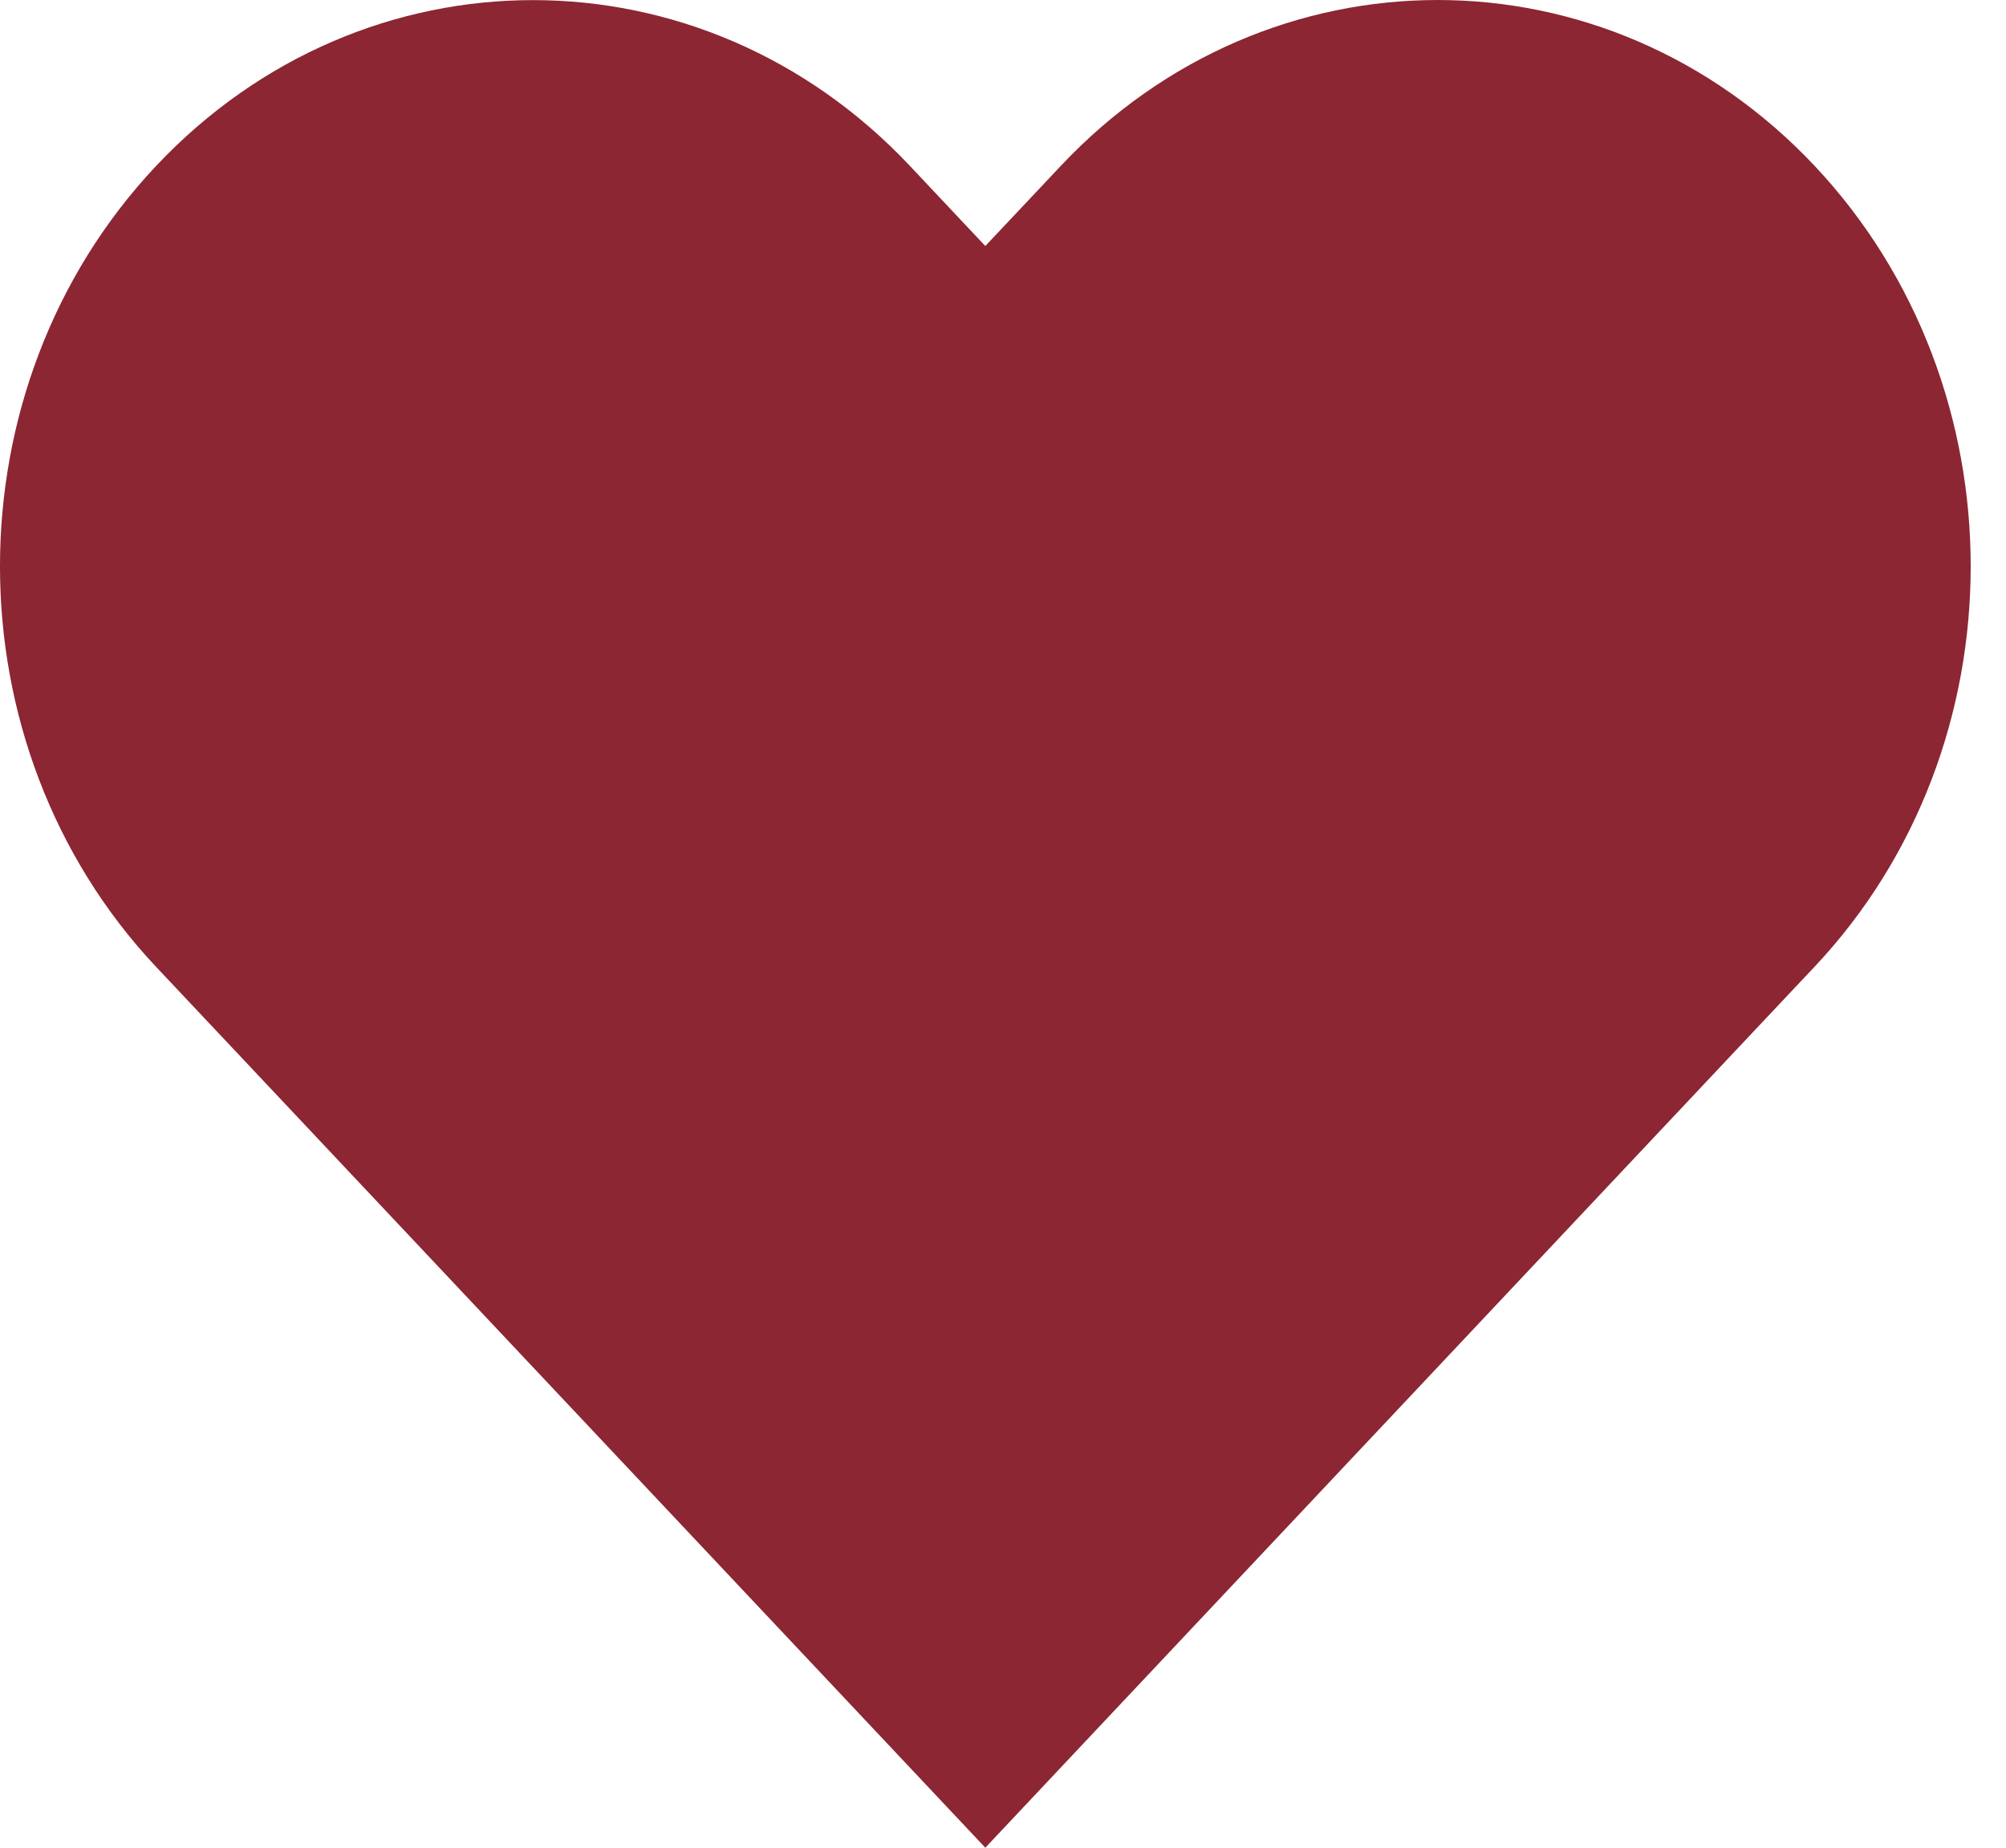
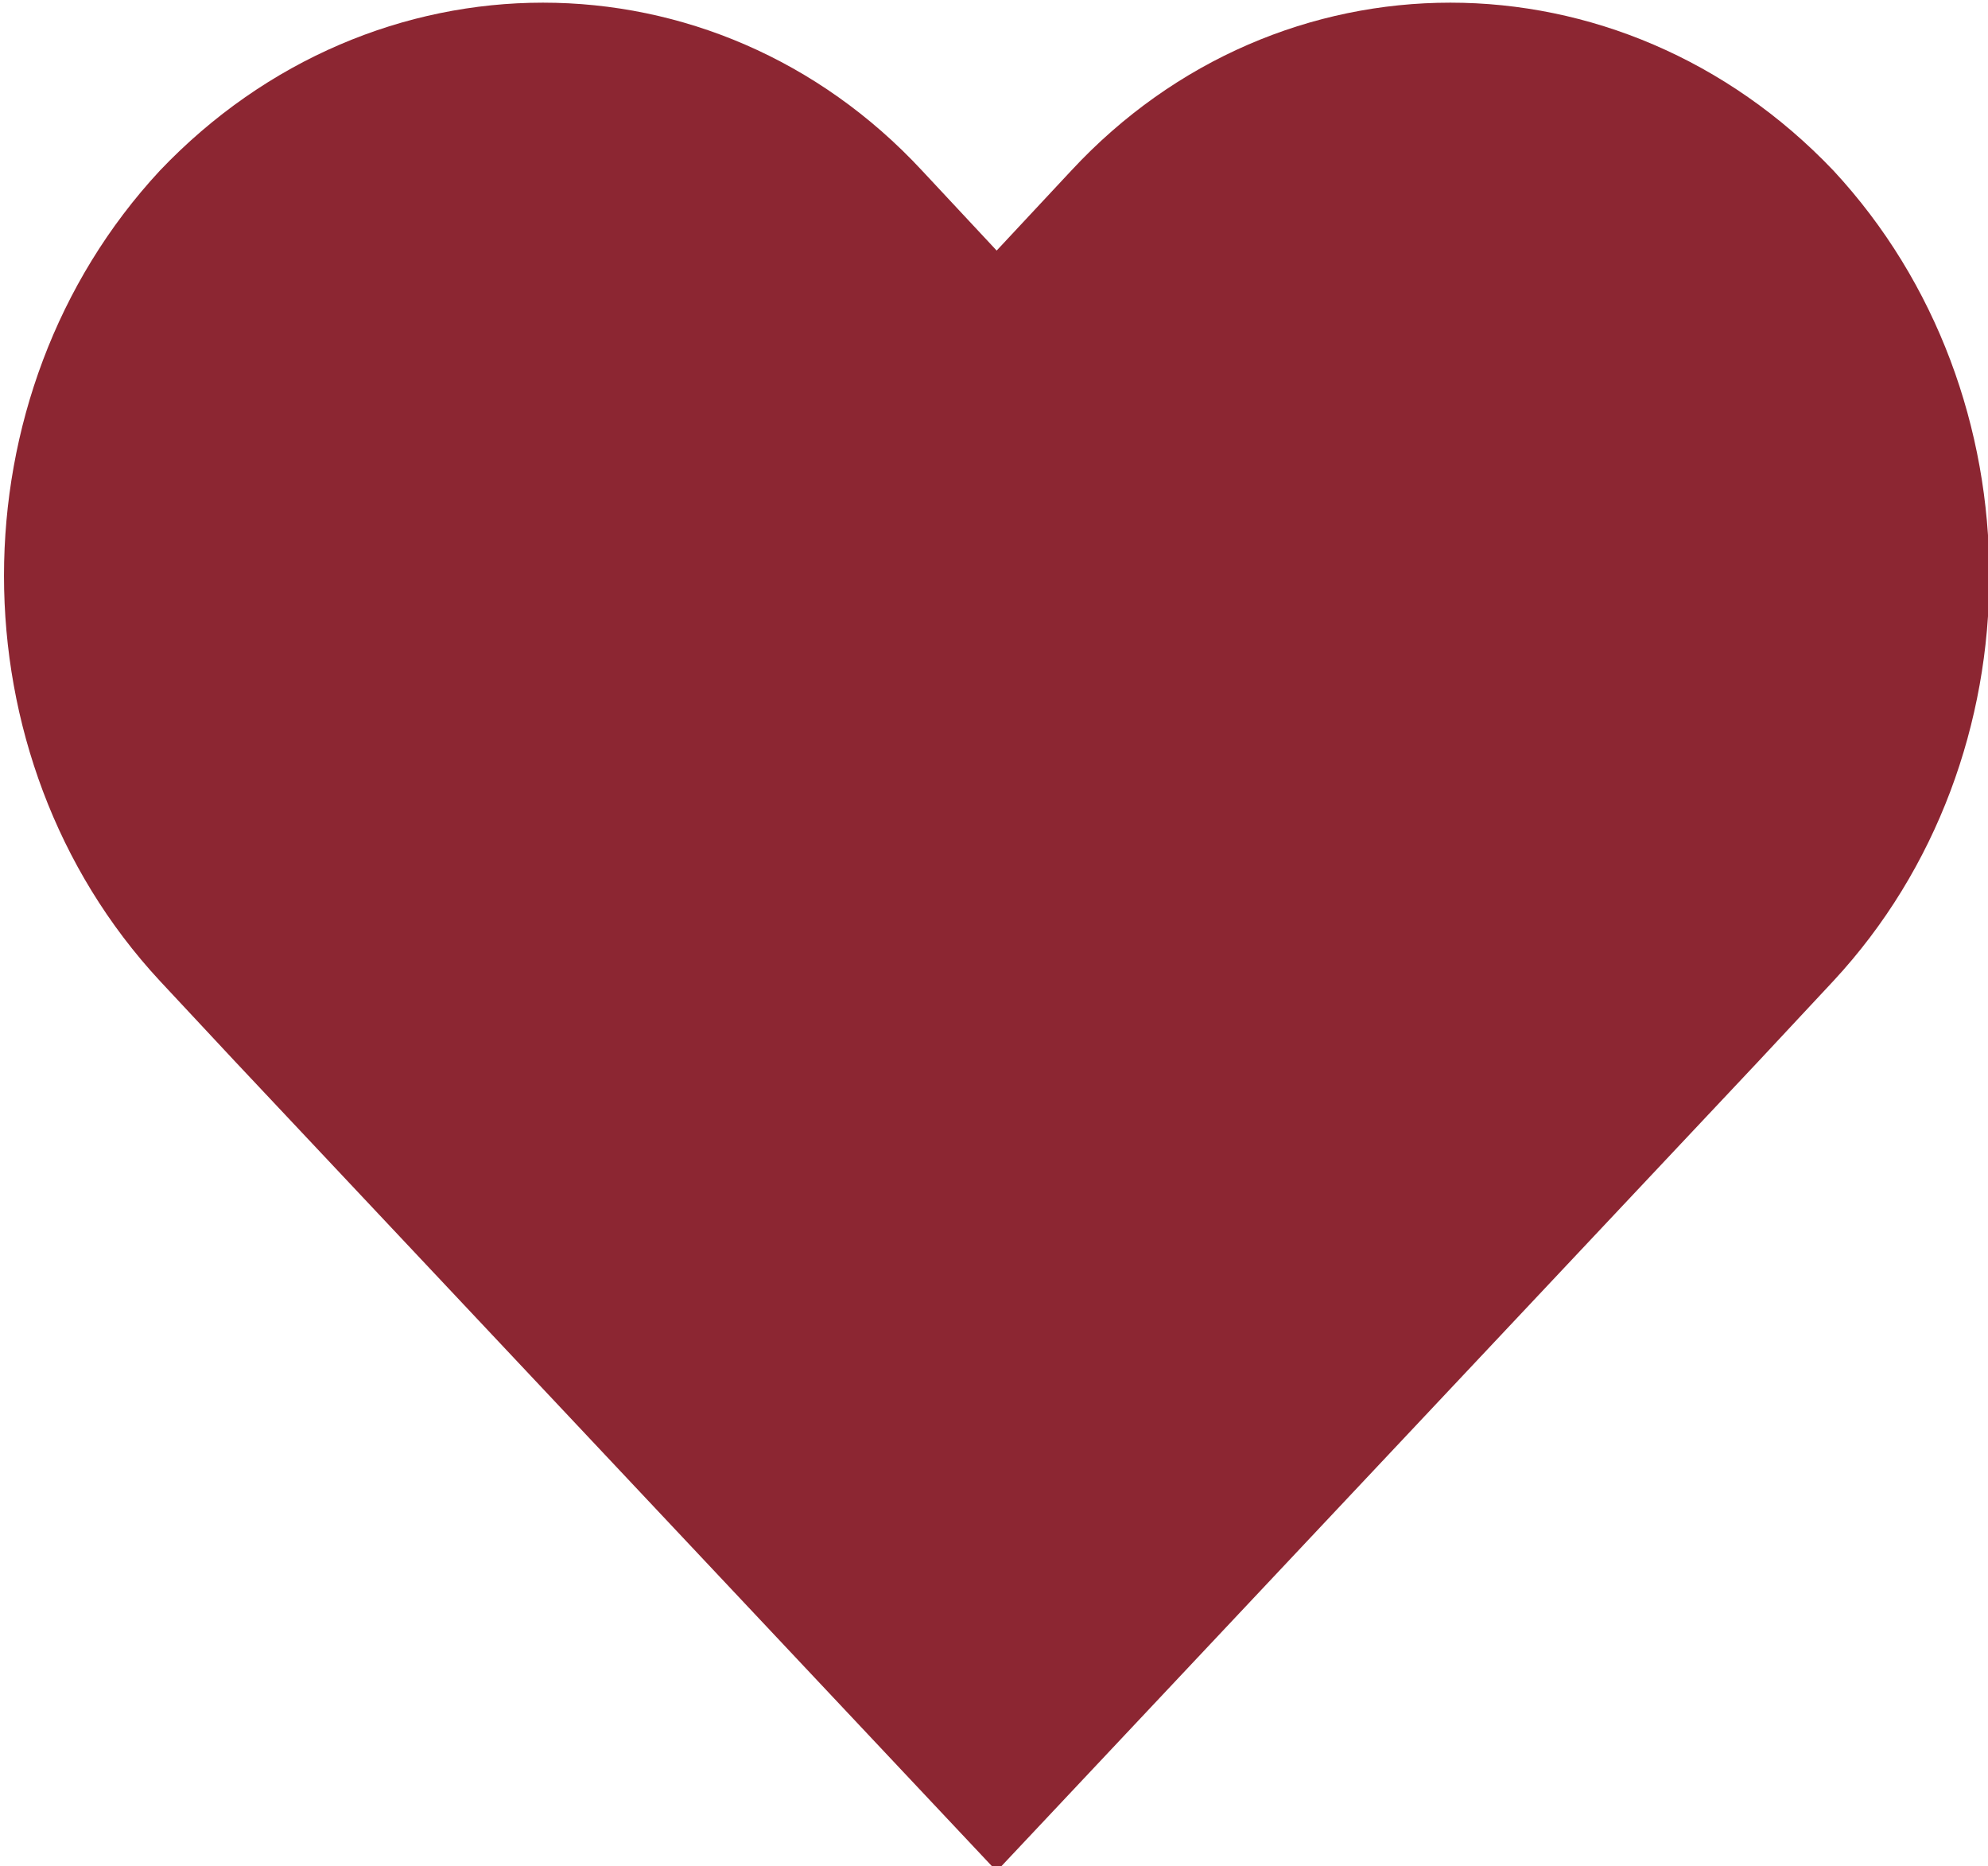
- <svg xmlns="http://www.w3.org/2000/svg" width="38px" height="35px" viewBox="0 0 38 35" version="1.1">
-   <g id="Profile" stroke="none" stroke-width="1" fill="none" fill-rule="evenodd">
-     <g id="Profile---6_3" transform="translate(-340, -624)" fill="#8C2632">
+ <svg xmlns="http://www.w3.org/2000/svg" version="1.1" id="Calque_1" x="0px" y="0px" viewBox="-689 691.3 37.3 35" enable-background="new -689 691.3 37.3 35" xml:space="preserve">
+   <g id="Profile">
+     <g id="Profile---6_3" transform="translate(-340, -624)">
      <g id="Group-5" transform="translate(275, 242)">
        <g id="Group-4" transform="translate(0, 252)">
-           <path d="M85.094,133.143 L83.665,134.66 L82.237,133.143 C78.294,128.955 71.901,128.955 67.957,133.143 C64.014,137.332 64.014,144.124 67.957,148.315 L69.385,149.831 L83.665,165 L97.945,149.829 L99.374,148.312 C103.317,144.124 103.317,137.332 99.374,133.141 C95.43,128.953 89.037,128.953 85.094,133.143 Z" id="Path" />
+           <path id="Path" fill="#8C2632" d="M-603.9,824.5l-1.4,1.5l-1.4-1.5c-3.9-4.2-10.3-4.2-14.3,0c-3.9,4.2-3.9,11,0,15.2l1.4,1.5      l14.3,15.2l14.3-15.2l1.4-1.5c3.9-4.2,3.9-11,0-15.2C-593.6,820.3-600,820.3-603.9,824.5z" />
        </g>
      </g>
    </g>
  </g>
</svg>
